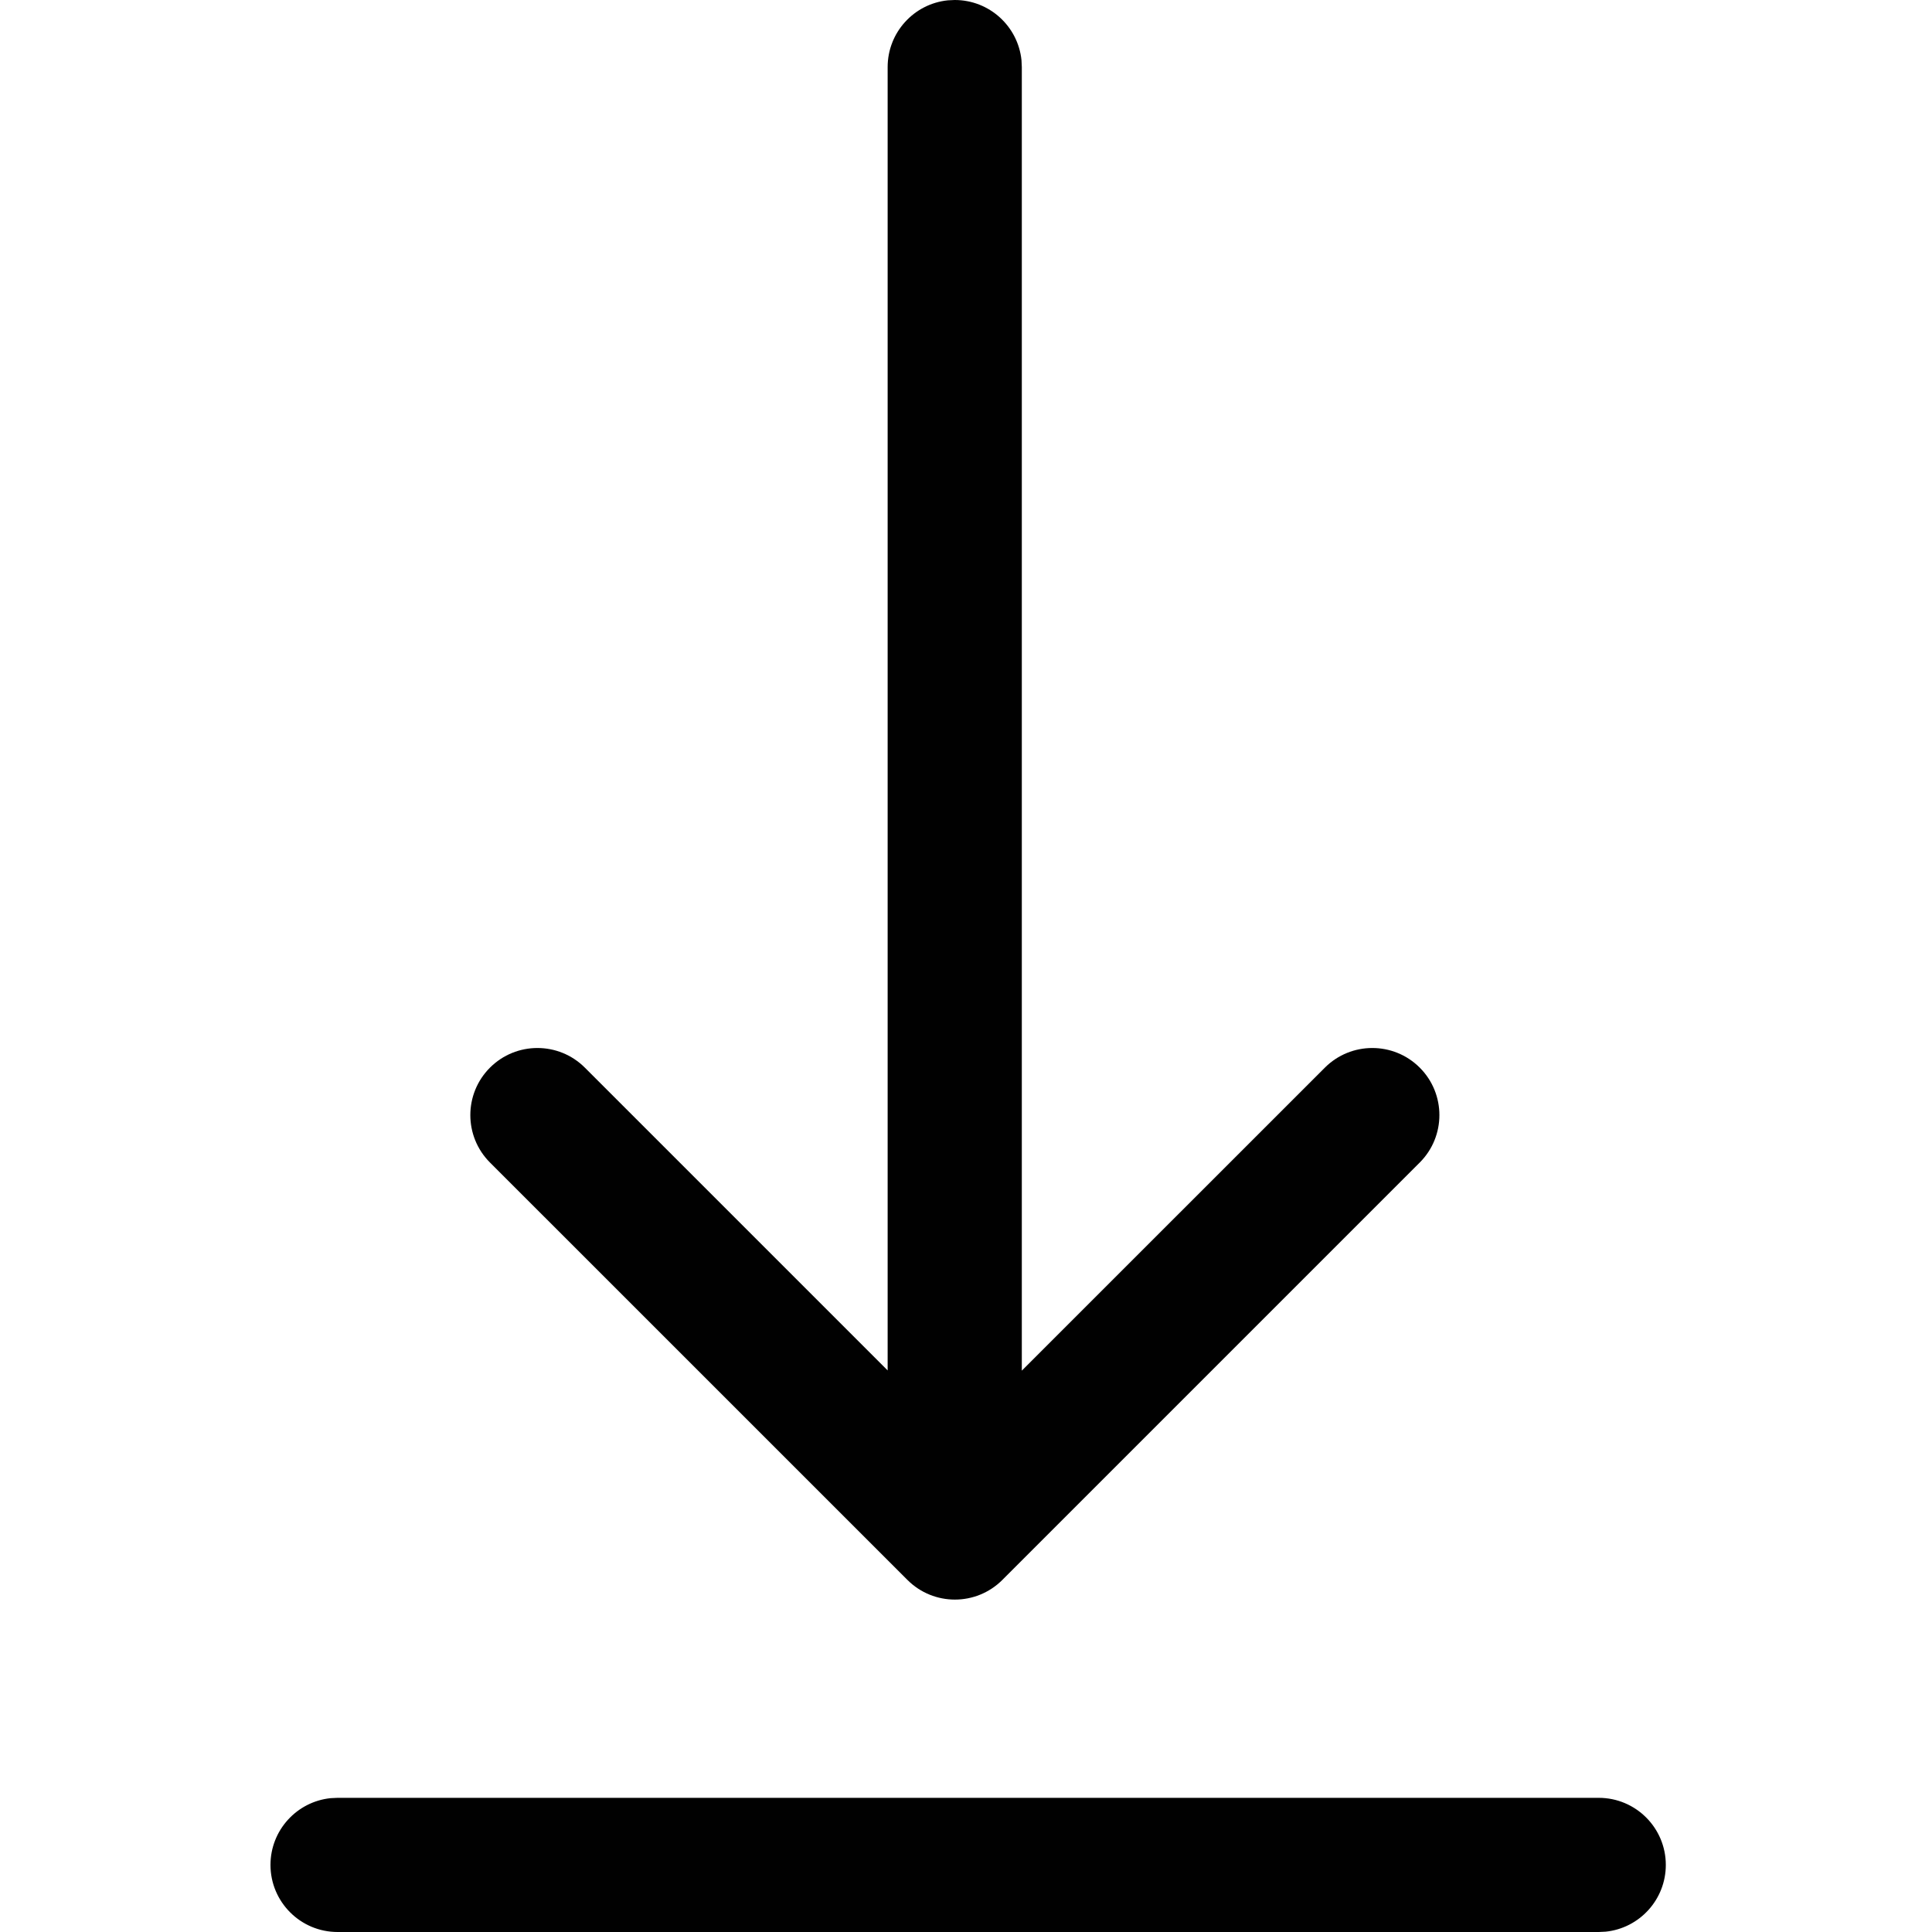
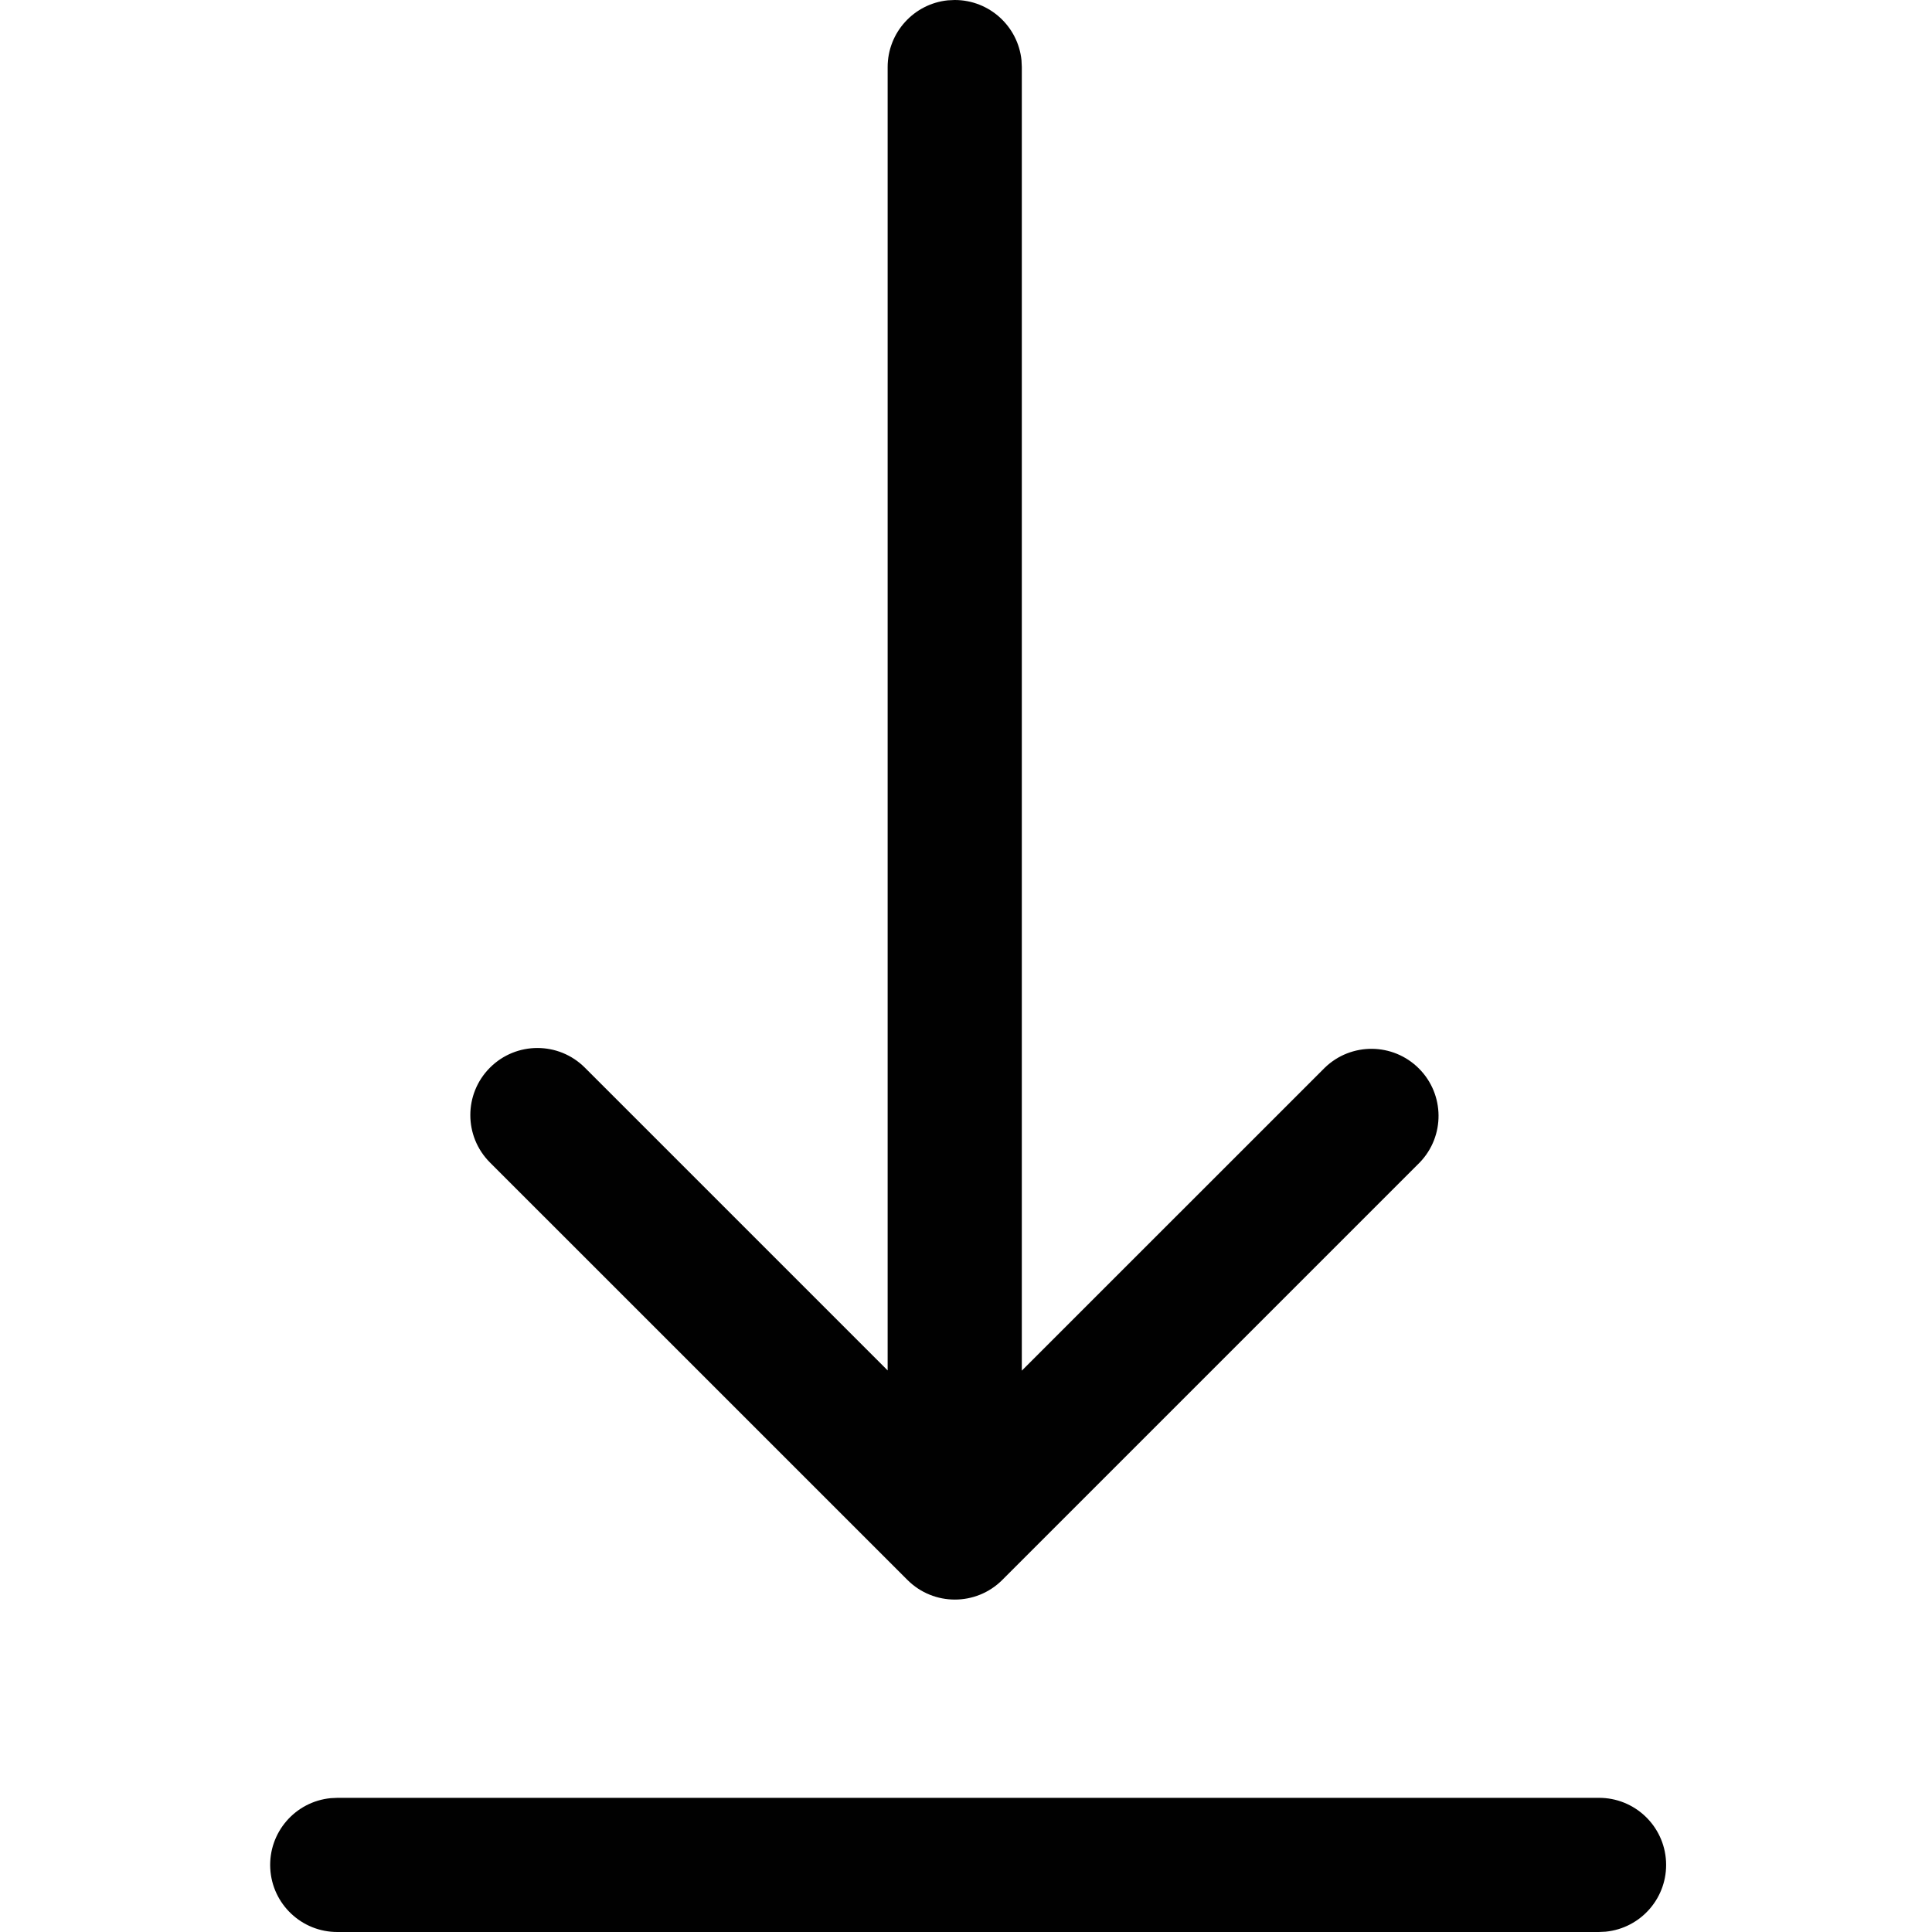
- <svg xmlns="http://www.w3.org/2000/svg" width="600" height="600" viewBox="0 0 36 36" version="1.1" id="svg66294">
-   <defs id="defs66298" />
-   <g id="🔍-System-Icons" stroke="none" stroke-width="1" fill="none" fill-rule="evenodd" transform="translate(-5.96,-6)">
-     <g id="ic_fluent_arrow_download_48_regular" fill="#010101" fill-rule="nonzero">
-       <path d="m 12.25,39.5 h 23.5 c 0.69,0 1.25,0.56 1.25,1.25 0,0.647 -0.492,1.18 -1.122,1.244 L 35.75,42 H 12.25 C 11.56,42 11,41.44 11,40.75 c 0,-0.647 0.492,-1.18 1.122,-1.244 L 12.25,39.5 h 23.5 z M 23.622,6.006 23.75,6 c 0.647,0 1.18,0.492 1.244,1.122 L 25,7.25 v 24.29 l 5.647,-5.646 c 0.488,-0.488 1.28,-0.488 1.768,0 0.488,0.488 0.488,1.28 0,1.768 l -7.778,7.778 c -0.488,0.488 -1.28,0.488 -1.768,0 L 15.09,27.662 c -0.488,-0.488 -0.488,-1.28 0,-1.768 0.488,-0.488 1.28,-0.488 1.768,0 L 22.5,31.536 V 7.25 c 0,-0.647 0.492,-1.18 1.122,-1.244 L 23.75,6 Z" id="🎨-Color" />
-     </g>
-   </g>
+ <svg xmlns="http://www.w3.org/2000/svg" width="600" height="600" viewBox="0 0 36 36">
+   <path fill="#010101" d="M6.29 33.5h23.5a1.25 1.25 0 0 1 .128 2.494L29.79 36H6.29a1.25 1.25 0 0 1-.128-2.494zh23.5zM17.662.006 17.79 0c.647 0 1.18.492 1.244 1.122l.006.128v24.29l5.647-5.646a1.25 1.25 0 0 1 1.767 1.768l-7.778 7.778a1.25 1.25 0 0 1-1.767 0L9.13 21.662a1.25 1.25 0 0 1 1.768-1.768l5.642 5.642V1.25c0-.647.492-1.18 1.122-1.244L17.79 0Z" />
</svg>
